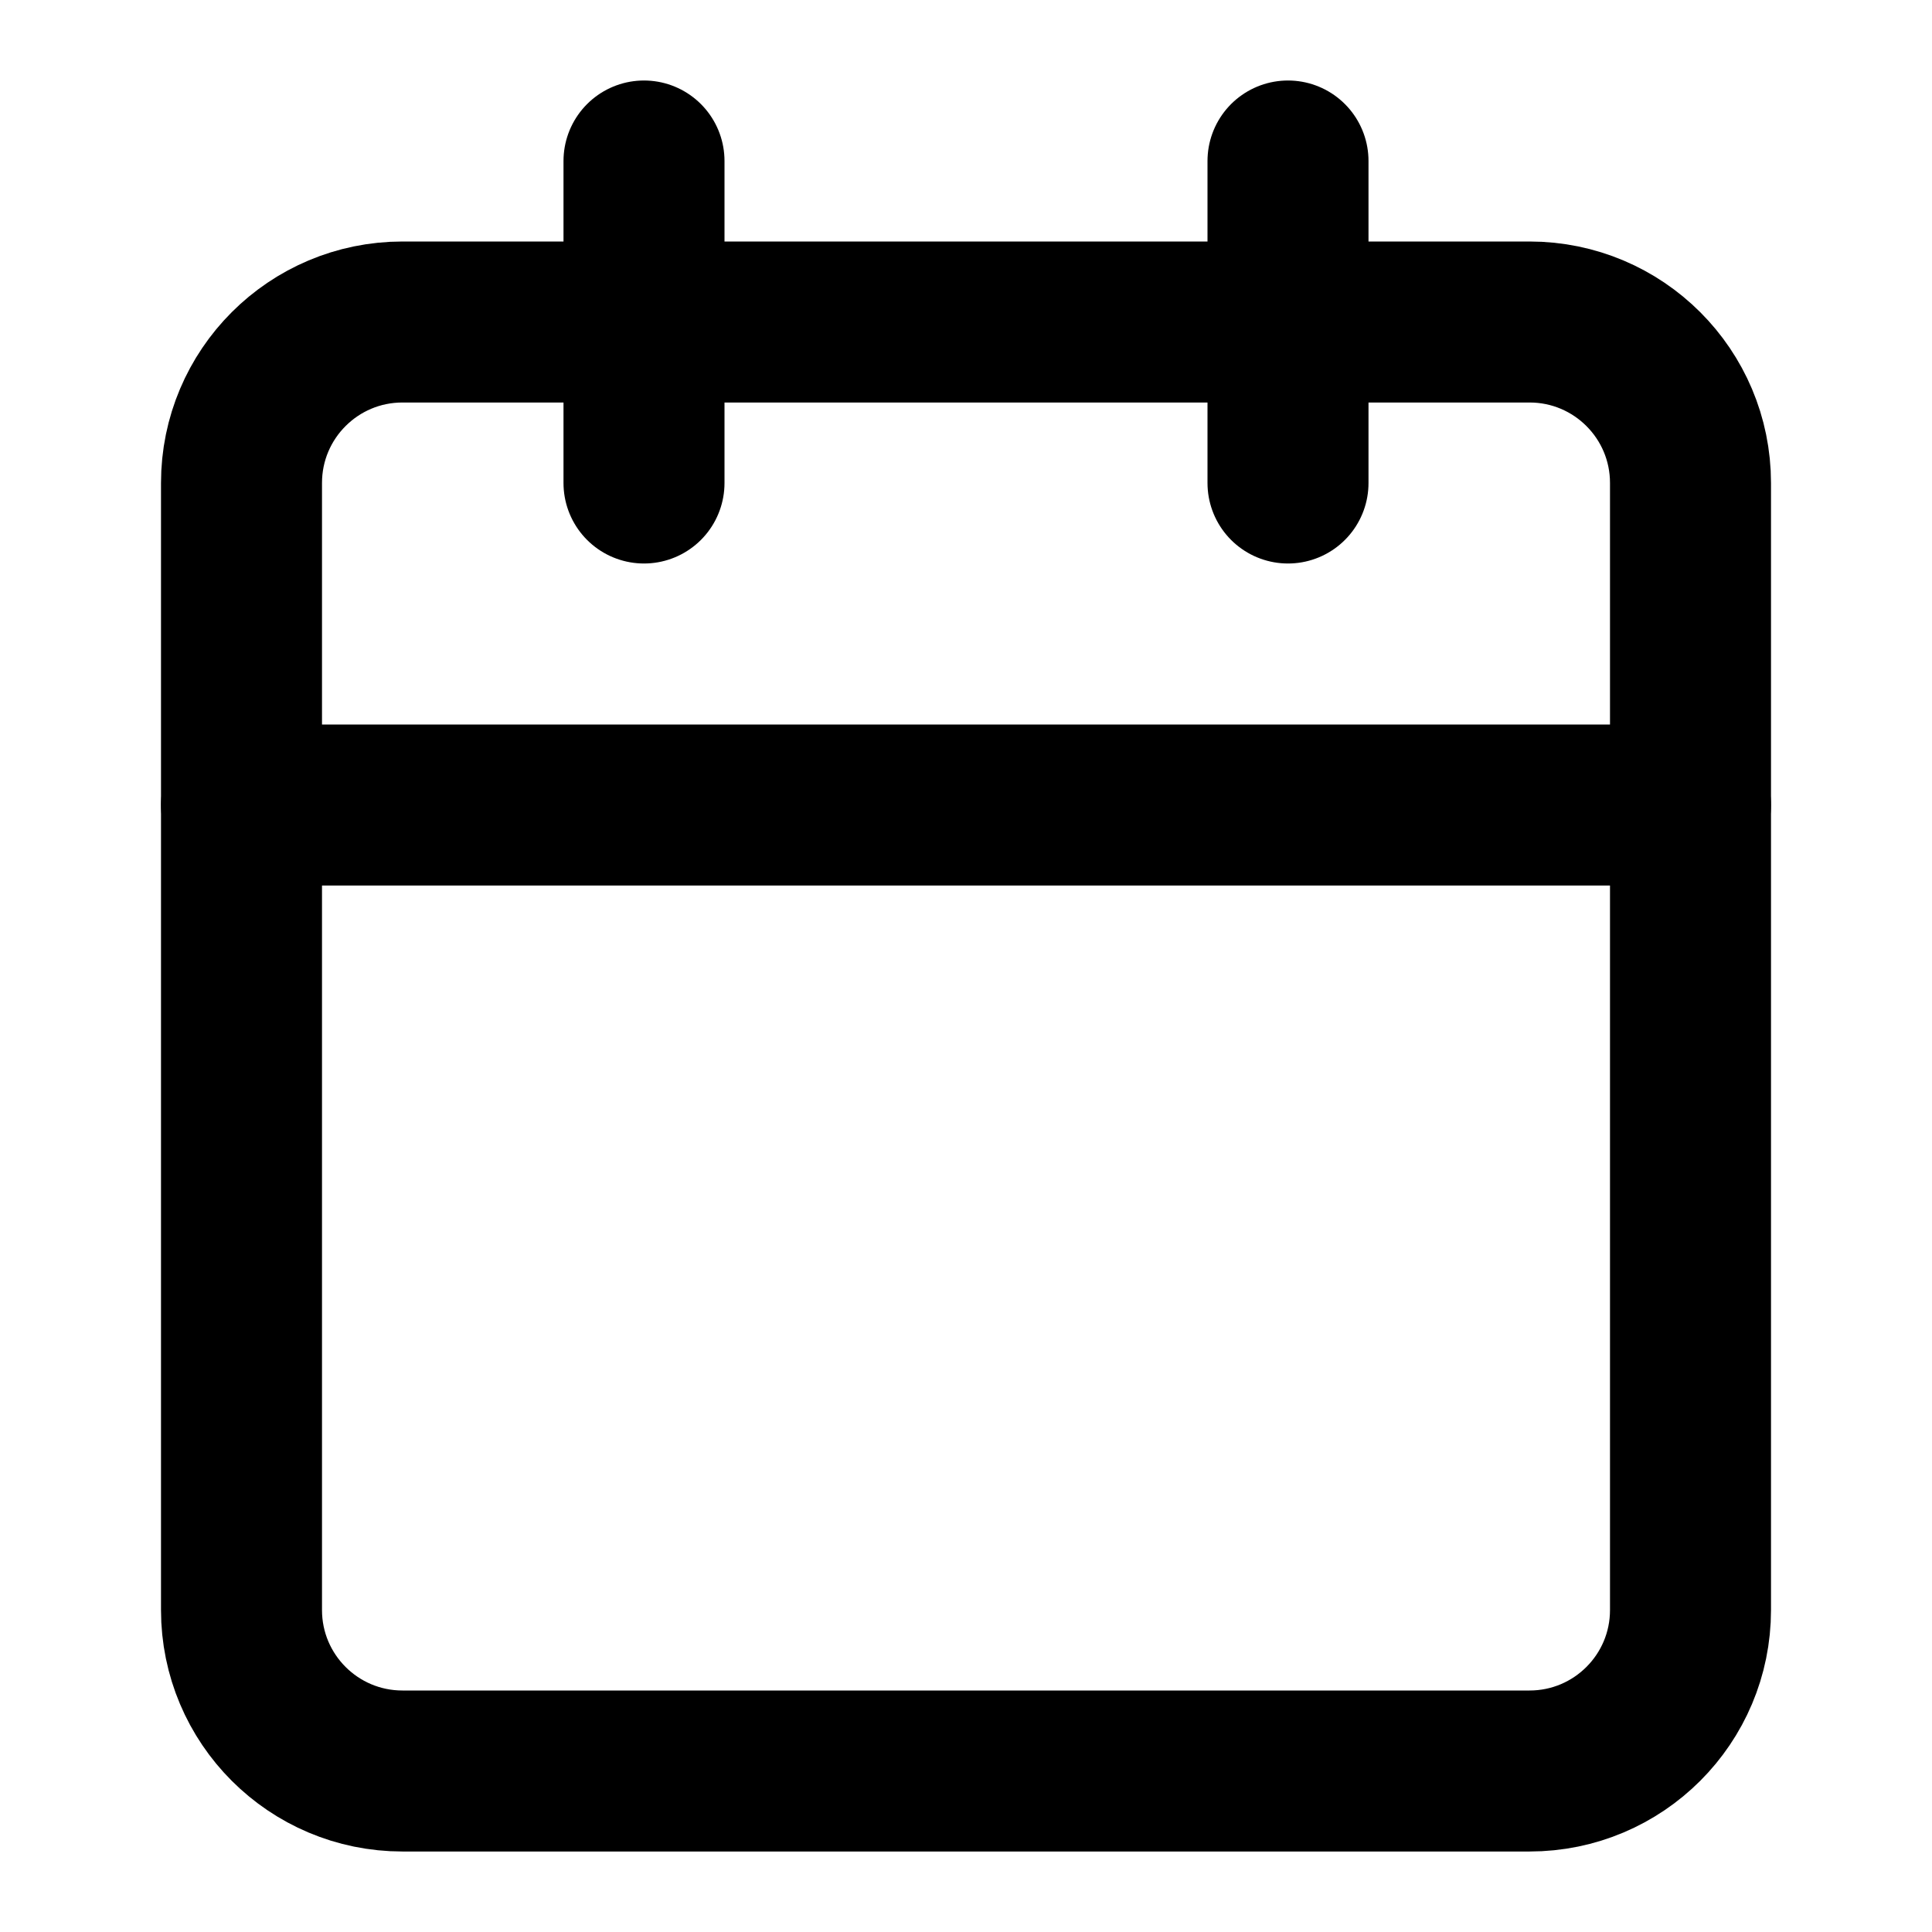
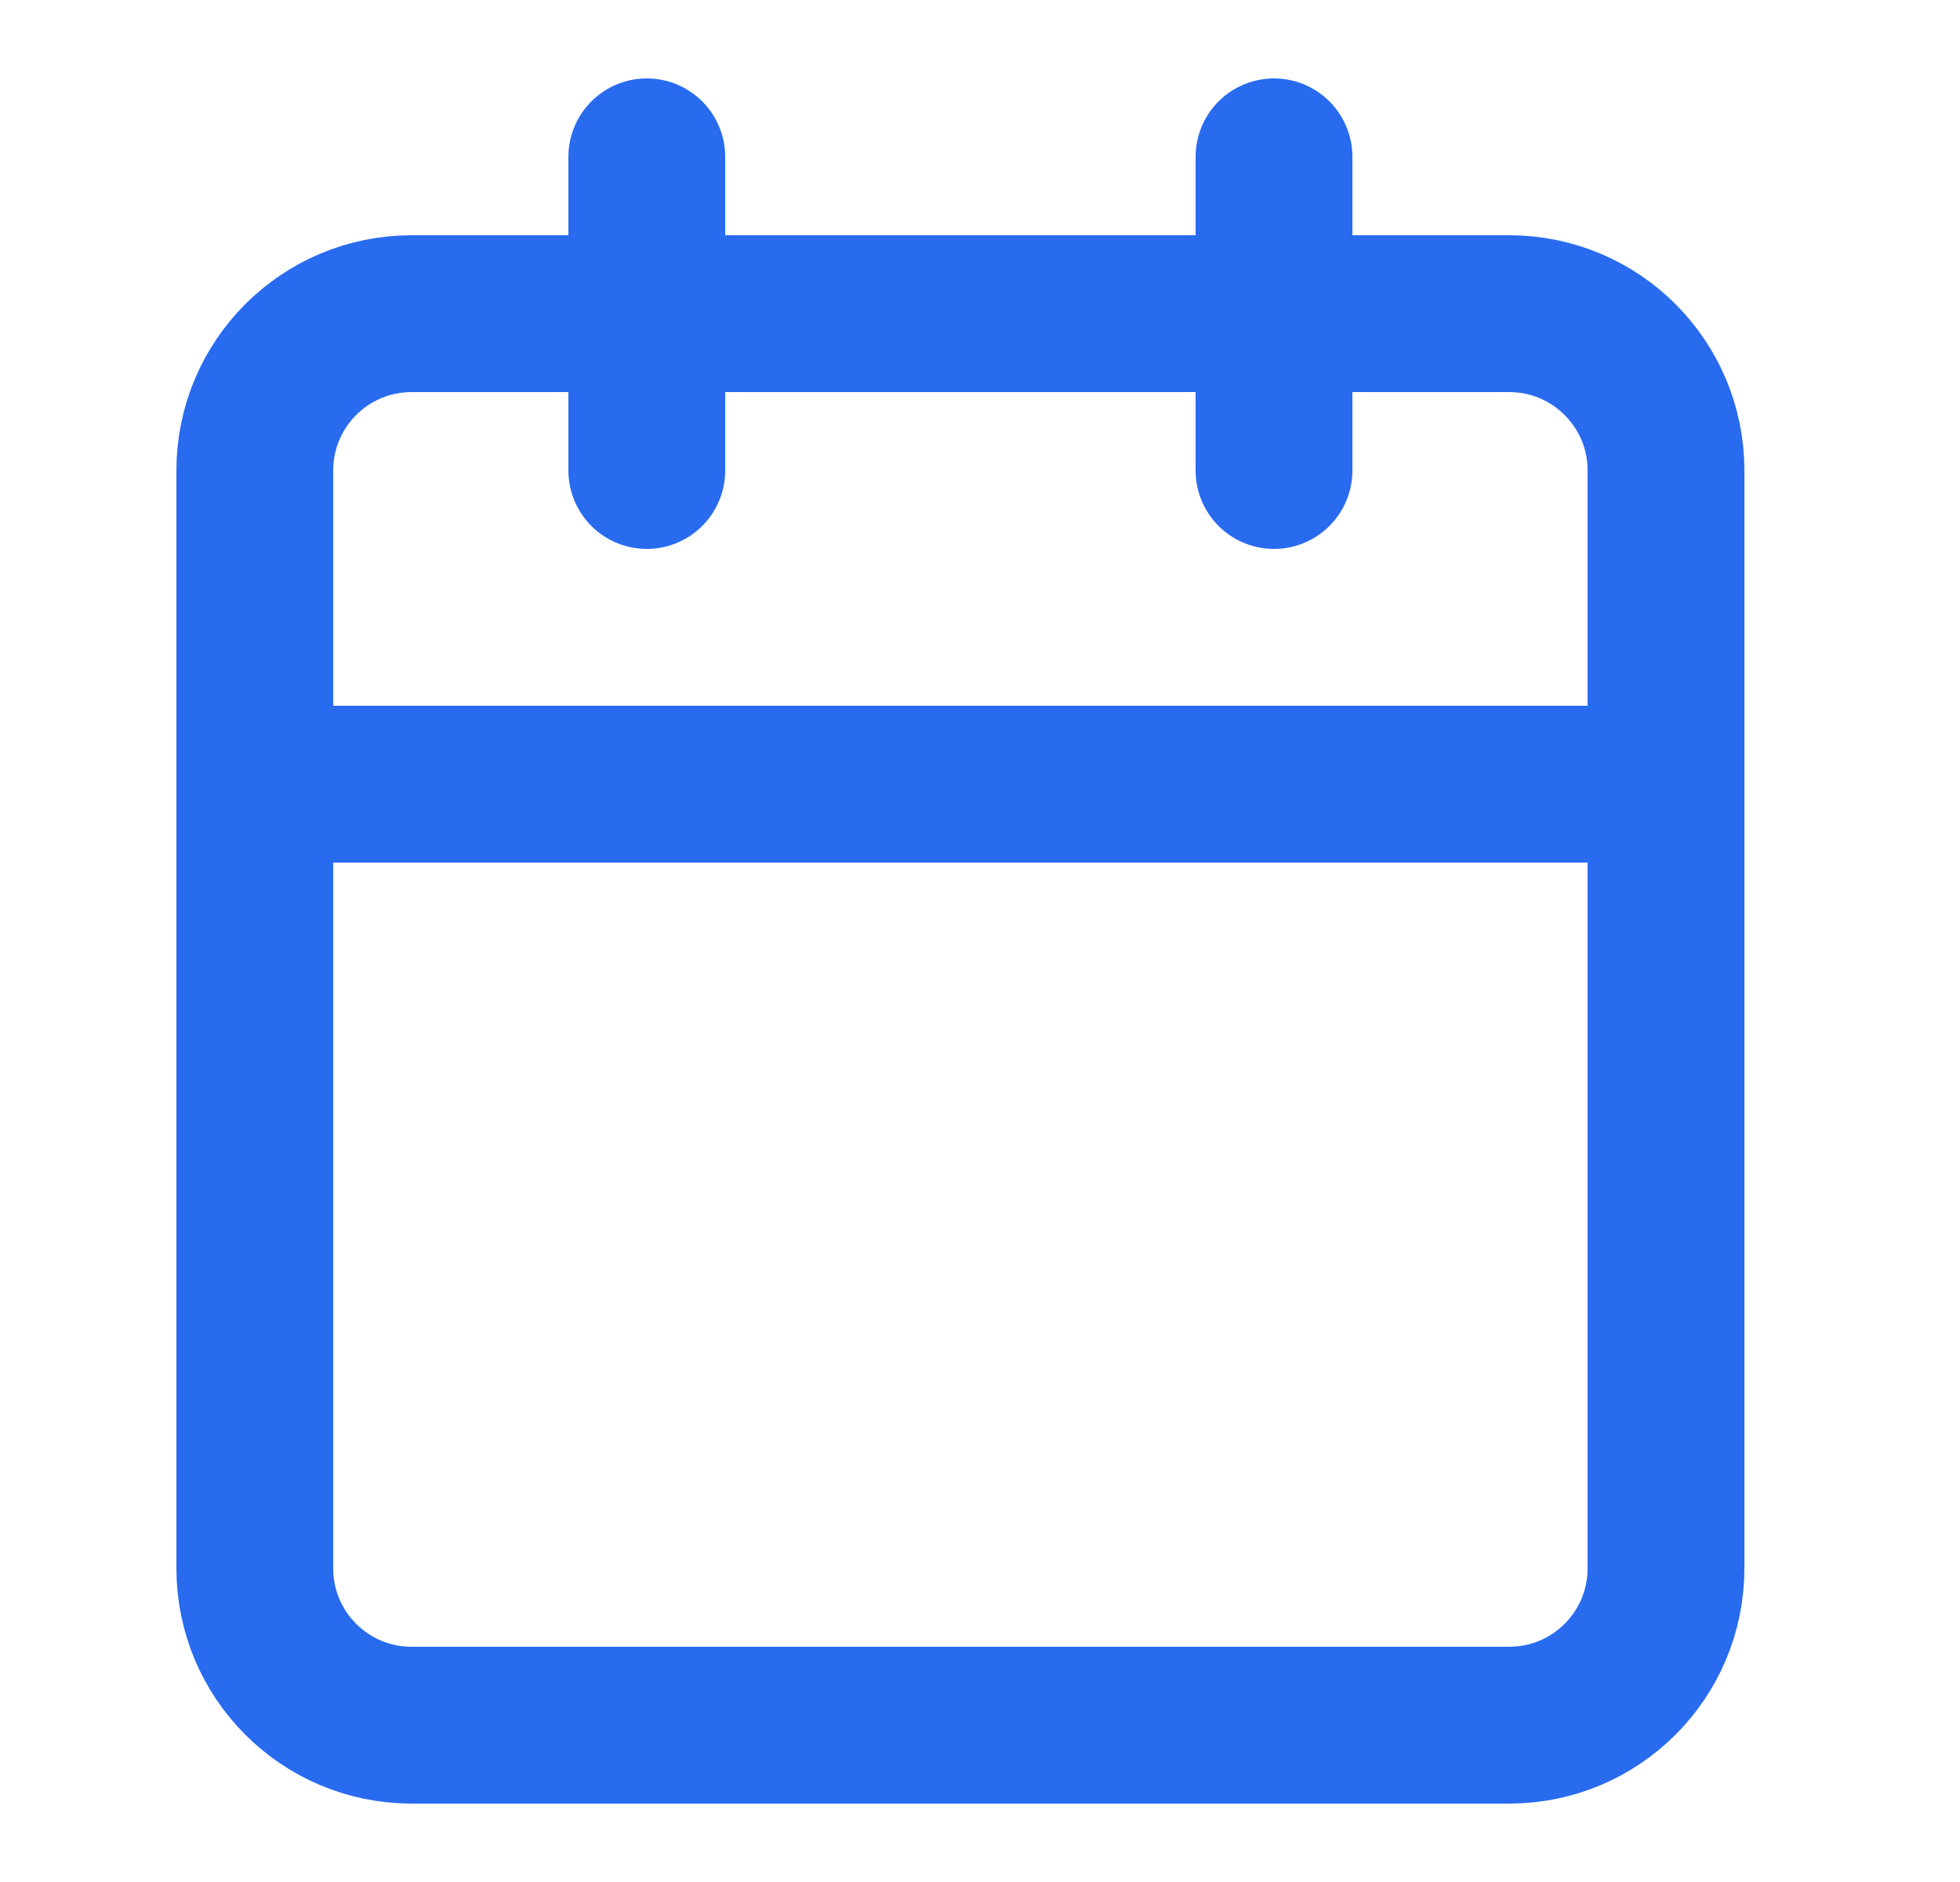
- <svg xmlns="http://www.w3.org/2000/svg" width="24" height="24" viewBox="0 0 24 24" fill="none">
-   <path d="M19 4H5C3.895 4 3 4.895 3 6V20C3 21.105 3.895 22 5 22H19C20.105 22 21 21.105 21 20V6C21 4.895 20.105 4 19 4Z" stroke="black" stroke-width="2" stroke-linecap="round" stroke-linejoin="round" />
-   <path d="M16 2V6" stroke="black" stroke-width="2" stroke-linecap="round" stroke-linejoin="round" />
-   <path d="M8 2V6" stroke="black" stroke-width="2" stroke-linecap="round" stroke-linejoin="round" />
-   <path d="M3 10H21" stroke="black" stroke-width="2" stroke-linecap="round" stroke-linejoin="round" />
+ <svg xmlns="http://www.w3.org/2000/svg" width="25" height="24" viewBox="0 0 25 24" fill="none">
+   <path d="M19.25 4H5.25C4.145 4 3.25 4.895 3.25 6V20C3.25 21.105 4.145 22 5.25 22H19.25C20.355 22 21.25 21.105 21.25 20V6C21.25 4.895 20.355 4 19.25 4Z" stroke="#296BEF" stroke-width="2" stroke-linecap="round" stroke-linejoin="round" />
+   <path d="M16.25 2V6" stroke="#296BEF" stroke-width="2" stroke-linecap="round" stroke-linejoin="round" />
+   <path d="M8.25 2V6" stroke="#296BEF" stroke-width="2" stroke-linecap="round" stroke-linejoin="round" />
+   <path d="M3.25 10H21.25" stroke="#296BEF" stroke-width="2" stroke-linecap="round" stroke-linejoin="round" />
</svg>
